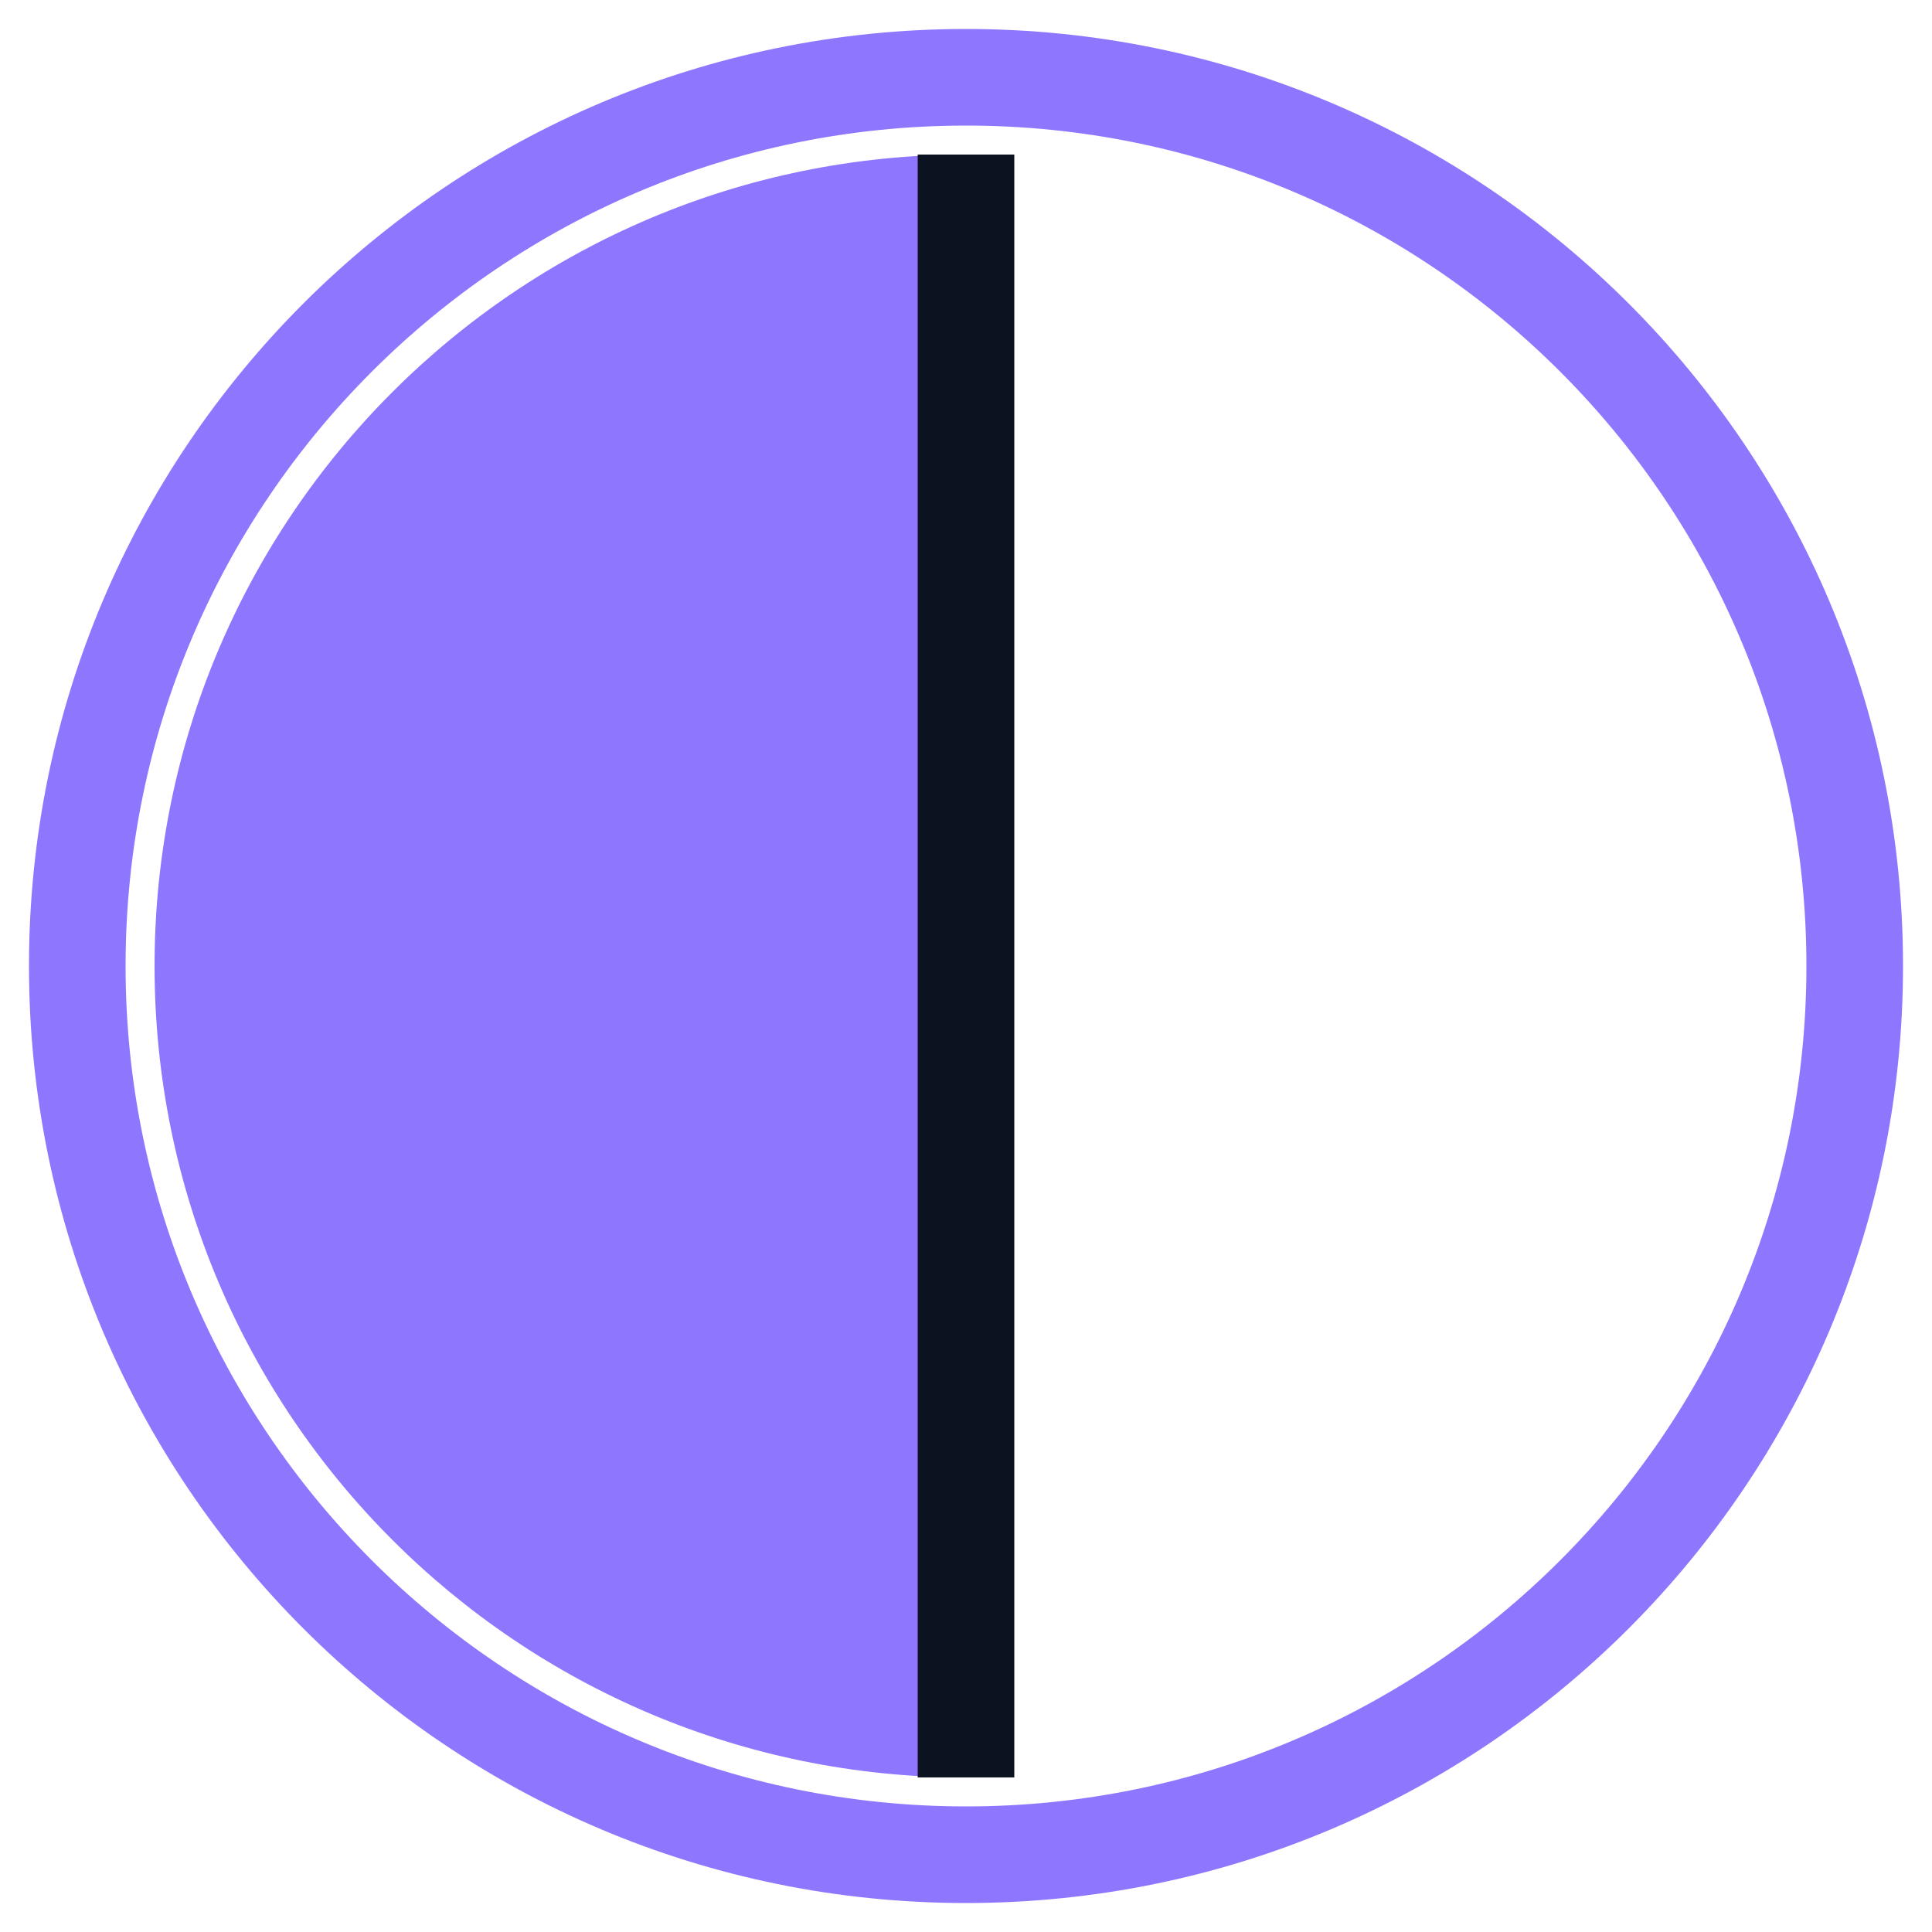
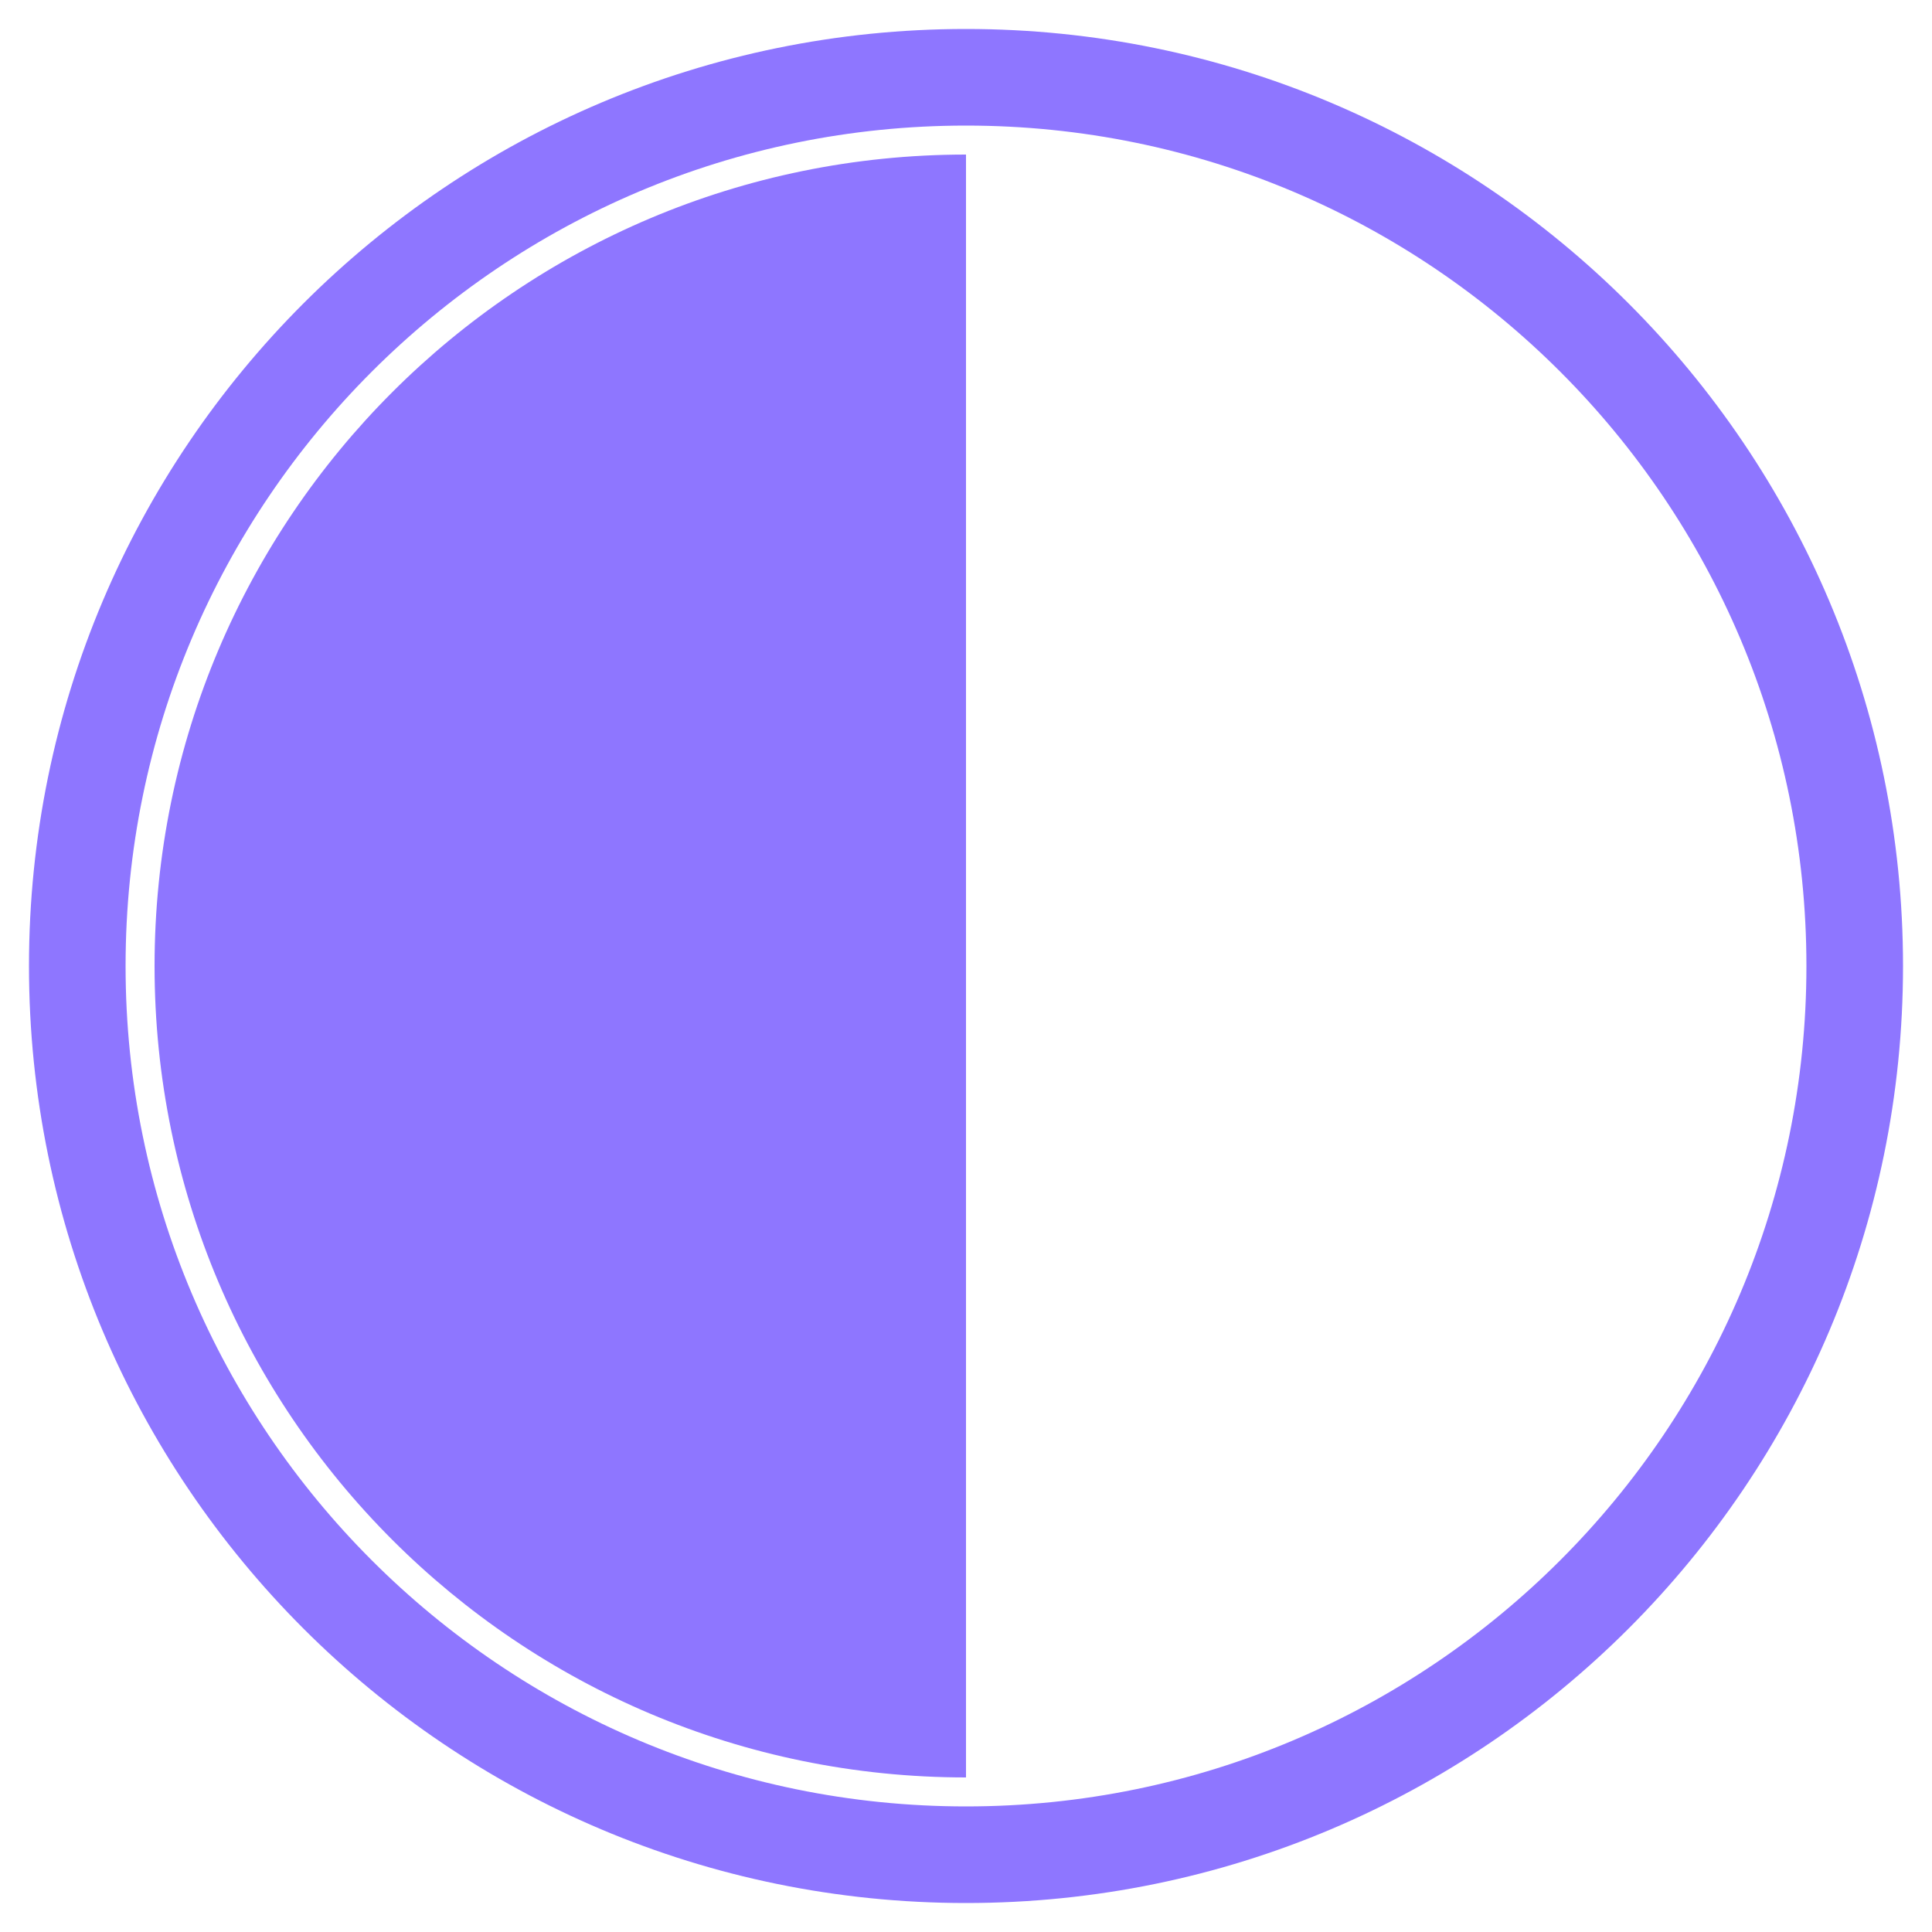
<svg xmlns="http://www.w3.org/2000/svg" viewBox="0 0 100 100" fill="none">
  <circle cx="50" cy="50" r="46" stroke="rgb(142, 118, 255)" stroke-width="5" fill="none" />
  <path d="M50 8 A42 42 0 0 0 50 92 Z" fill="rgb(142, 118, 255)" />
-   <line x1="50" y1="8" x2="50" y2="92" stroke="#0B1220" stroke-width="5" />
</svg>
